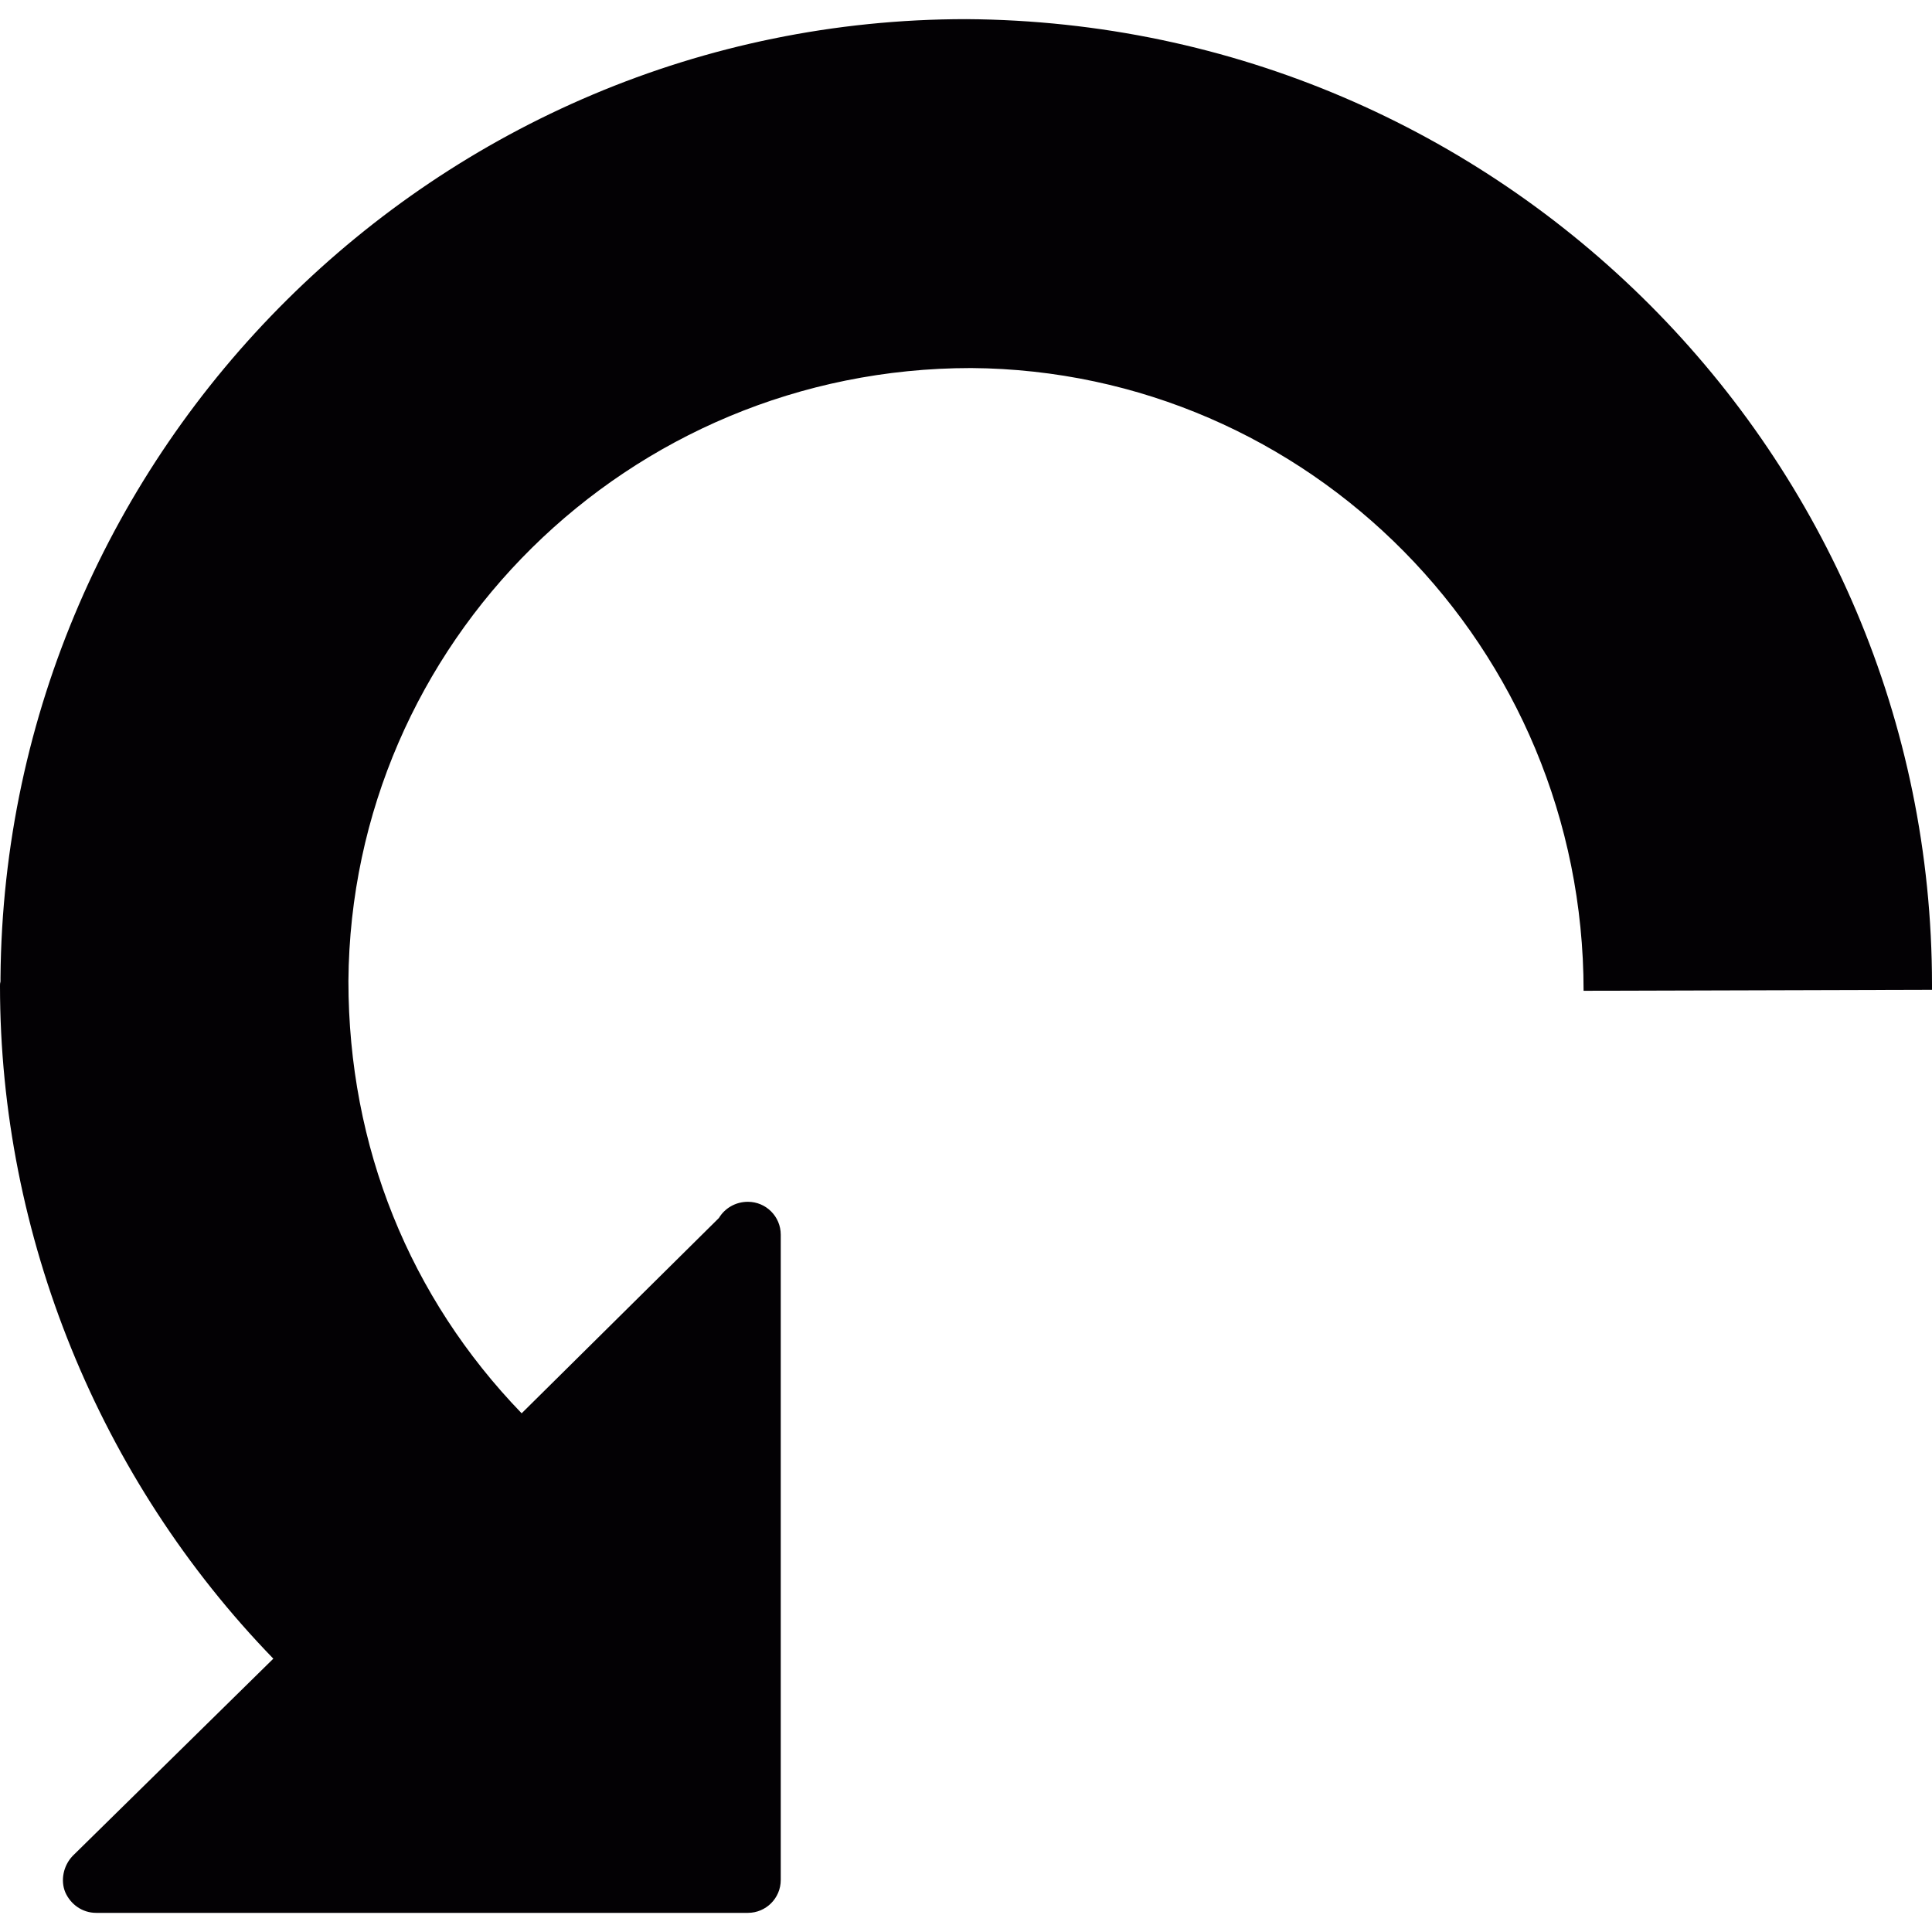
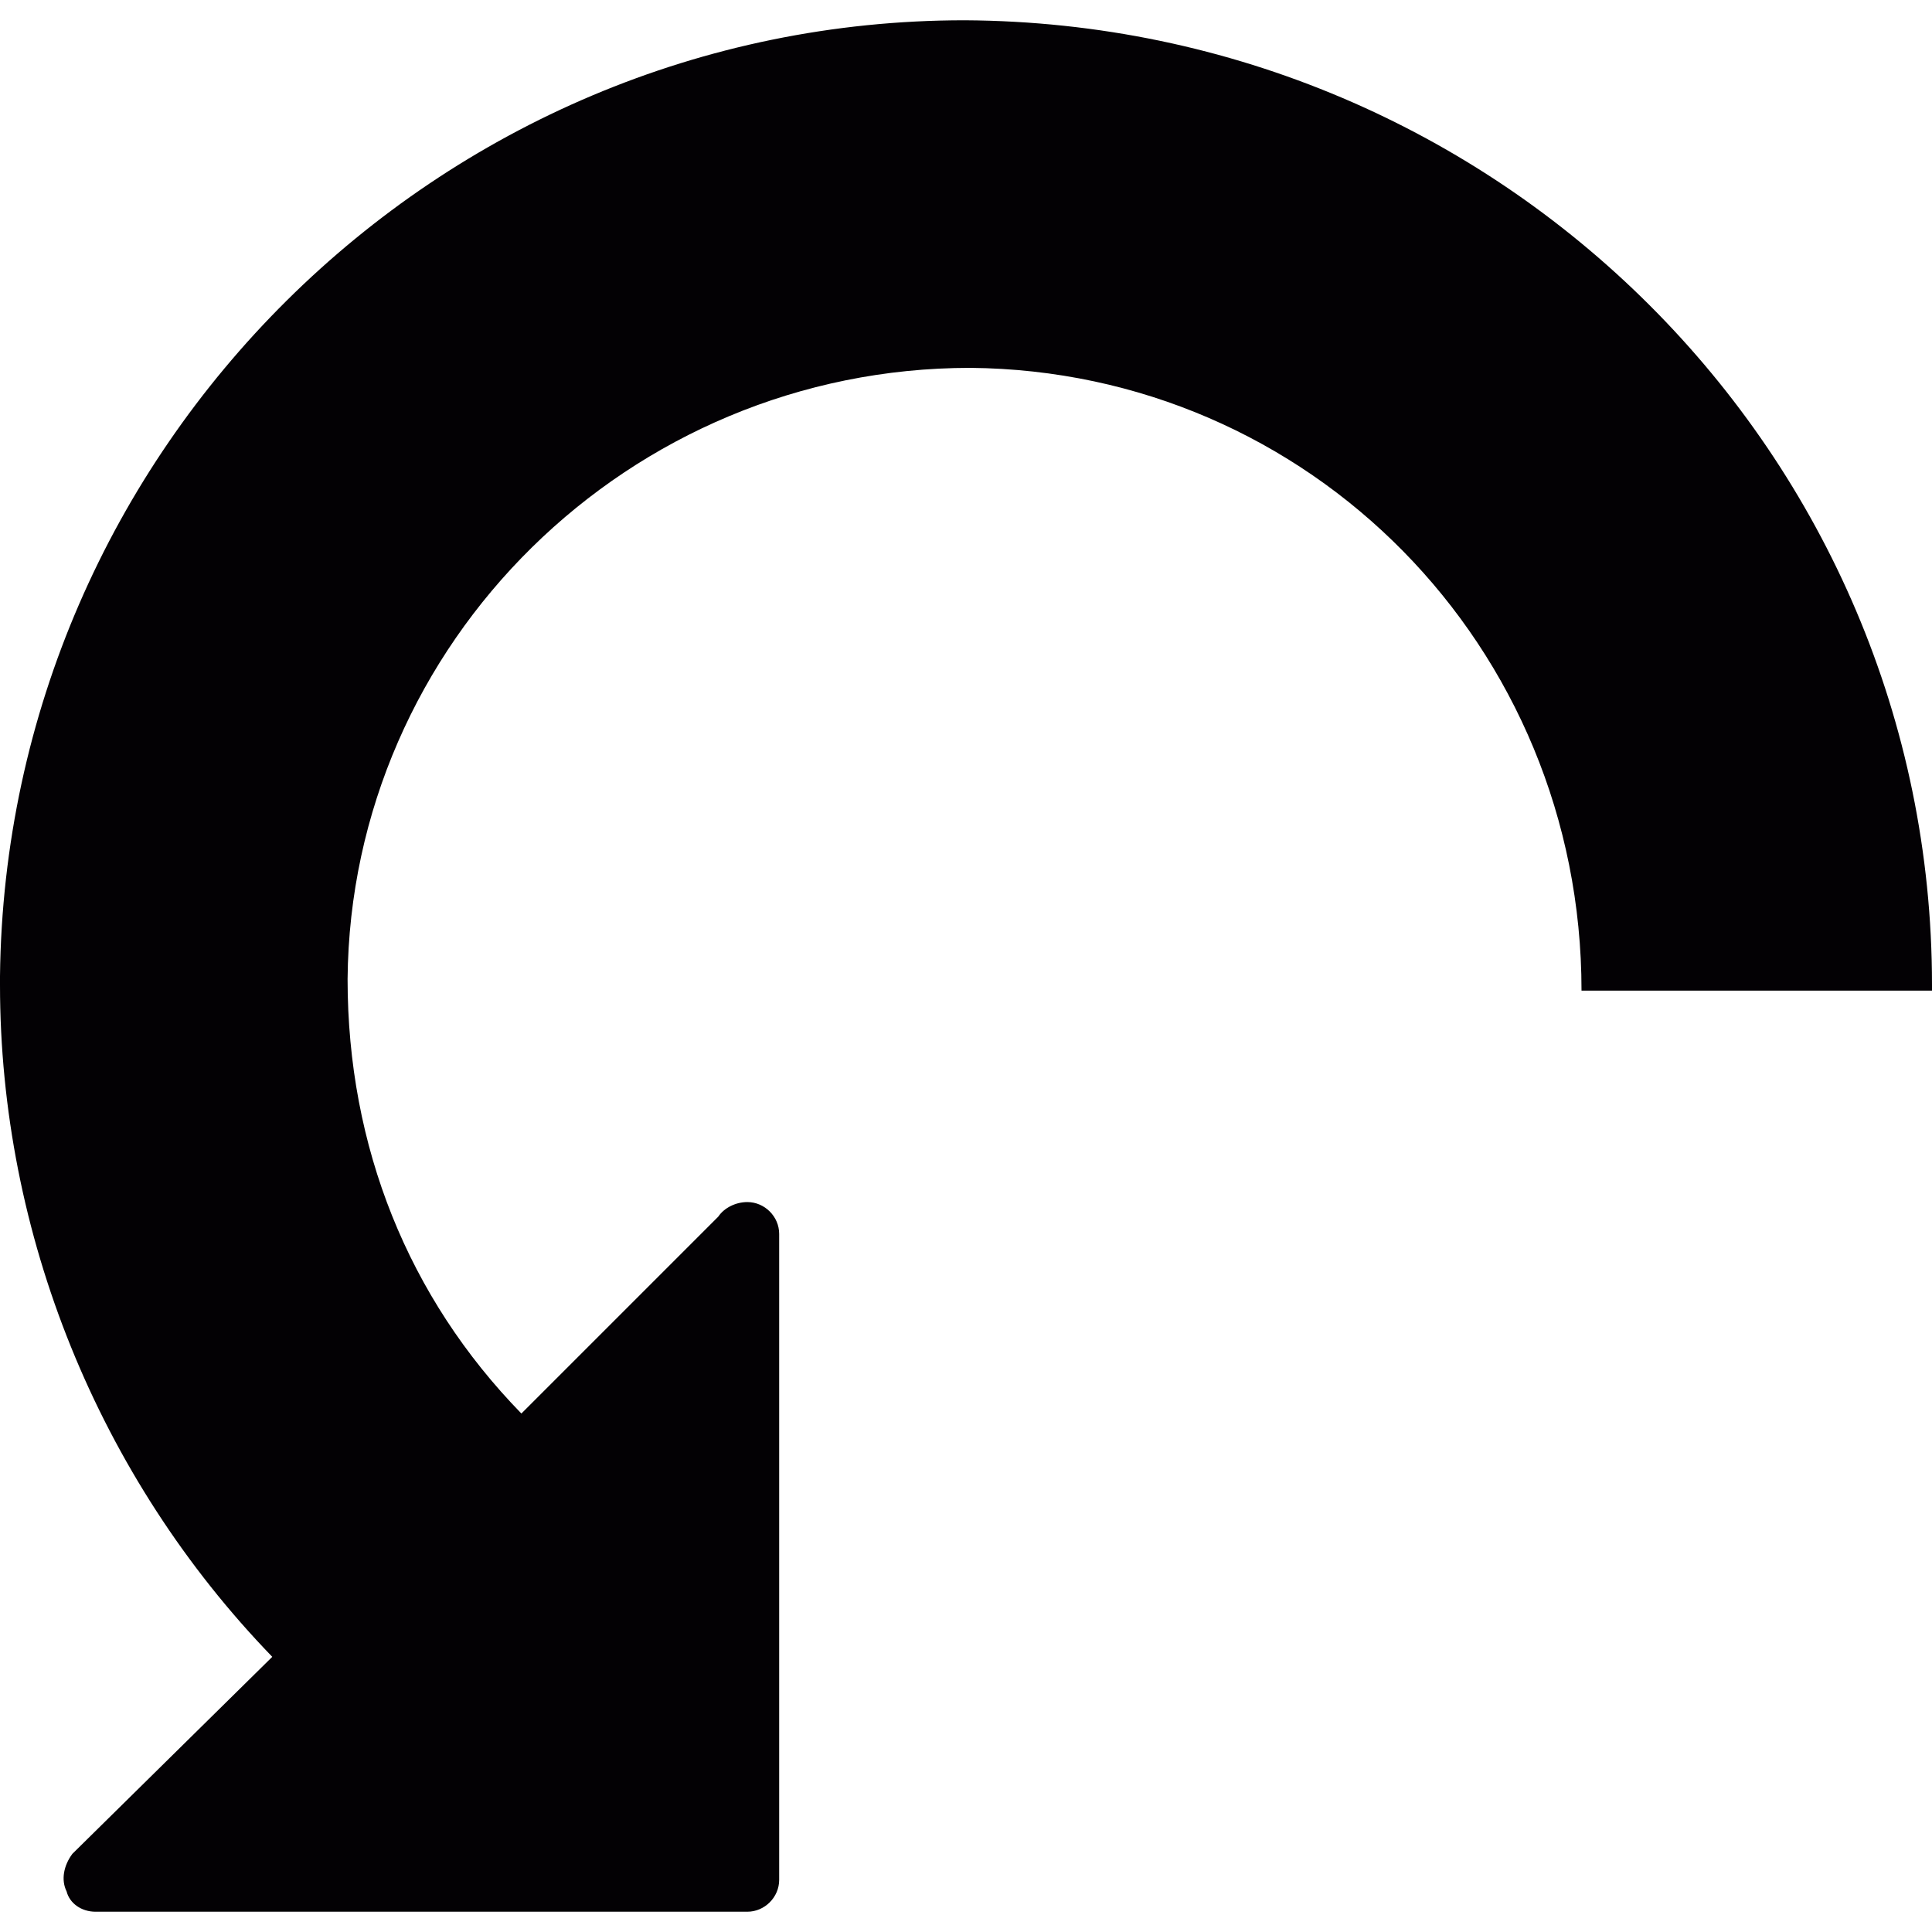
- <svg xmlns="http://www.w3.org/2000/svg" xml:space="preserve" width="3.937in" height="3.937in" version="1.1" style="shape-rendering:geometricPrecision; text-rendering:geometricPrecision; image-rendering:optimizeQuality; fill-rule:evenodd; clip-rule:evenodd" viewBox="0 0 3937 3937">
+ <svg xmlns="http://www.w3.org/2000/svg" xml:space="preserve" width="0.667in" height="0.667in" version="1.1" style="shape-rendering:geometricPrecision; text-rendering:geometricPrecision; image-rendering:optimizeQuality; fill-rule:evenodd; clip-rule:evenodd" viewBox="0 0 667 667">
  <defs>
    <style type="text/css">
   
    .str0 {stroke:black;stroke-width:6.945}
    .fil0 {fill:black}
-     .fil1 {fill:black}
-     .fil2 {fill:#030104}
+     .fil1 {fill:#030104}
   
  </style>
  </defs>
  <g id="Layer_x0020_1">
-     <path class="fil0" d="M-4502 409l344 0c145,0 262,118 261,262l1 3004c0,145 -117,263 -262,262l-3004 0c-145,0 -263,-117 -262,-262l0 -343c0,-147 121,-265 268,-262l1283 -95 -1883 -1884c-103,-103 -103,-268 0,-371l642 -643c103,-103 268,-103 371,0l1889 1890 90 -1289c-4,-148 115,-269 262,-269l0 0z" />
-     <rect class="fil1 str0" x="-5417" y="-4146" width="3937" height="3937" rx="1009" ry="1009" />
+     <path class="fil0" d="M17504 -6460l0 -343c0,-145 118,-262 262,-262l3004 0c145,0 263,117 262,261l0 3005c0,145 -117,262 -262,262l-343 0c-147,0 -265,-122 -262,-268l-95 -1284 -1884 1884c-103,103 -268,103 -371,0l-643 -642c-103,-104 -103,-269 0,-372l1890 -1889 -1289 -90c-148,4 -269,-114 -269,-262l0 0 0 0z" />
+     <path class="fil0" d="M-1191 10150l201 195c84,83 84,216 0,298l-1752 1708c-85,83 -222,83 -306,0l-1752 -1708c-85,-83 -85,-216 0,-298l200 -195c86,-84 225,-82 309,4l804 675 0 -2142c0,-117 97,-211 217,-211l750 0c120,0 216,94 216,211l0 2148 804 -681c84,-87 224,-88 309,-4l0 0z" />
+     <path class="fil0" d="M17372 10517l0 343c0,145 -118,262 -262,262l-3004 0c-145,0 -263,-117 -262,-261l0 -3005c0,-145 117,-262 262,-262l343 0c147,0 265,122 262,268l95 1284 1884 -1884c103,-103 268,-103 371,0l643 642c103,104 103,269 0,372l-1890 1889 1289 90c148,-4 269,114 269,262l0 0 0 0z" />
+     <path class="fil0" d="M-11532 6802l343 0c145,0 262,118 262,262l0 3004c0,145 -117,263 -261,262l-3005 0c-145,0 -262,-117 -262,-262l0 -343c0,-147 122,-265 268,-262l1284 -95 -1884 -1884c-103,-103 -103,-268 0,-371l642 -643c104,-103 269,-103 372,0l1889 1890 90 -1289c-4,-148 114,-269 262,-269l0 0 0 0z" />
+     <path class="fil0" d="M8982 8691l-195 201c-82,84 -216,84 -298,0l-1708 -1752c-82,-85 -82,-222 0,-306l1708 -1753c83,-84 216,-84 298,0l195 201c84,85 82,225 -3,309l-676 804 2142 0c117,0 211,97 211,217l0 749c0,121 -94,217 -211,217l-2148 0 682 804c86,84 87,224 3,309l0 0z" />
+     <path class="fil0" d="M-13857 532l195 -201c83,-84 216,-84 298,0l1708 1752c83,85 83,222 0,306l-1708 1753c-82,84 -216,84 -298,0l-195 -201c-83,-85 -81,-225 4,-309l675 -804 -2142 0c-117,0 -211,-96 -211,-217l0 -749c0,-120 94,-217 211,-217l2149 0 -682 -804c-86,-84 -88,-224 -4,-309l0 0z" />
+     <g id="_2921501422000">
+       <path class="fil0" d="M-5199 5552l344 0c145,0 262,118 261,262l1 3004c0,145 -117,263 -262,262l-3004 0c-145,0 -263,-117 -262,-262l0 -343c0,-147 121,-265 268,-262l1283 -95 -1883 -1884c-103,-103 -103,-268 0,-371l642 -643c103,-103 268,-103 371,0l1889 1890 90 -1289c-4,-148 115,-269 262,-269l0 0 0 0z" />
+       <path class="fil0 str0" d="M312 5143l1919 0c557,0 1009,452 1009,1009l0 1919c0,557 -452,1009 -1009,1009l-1919 0c-557,0 -1009,-452 -1009,-1009l0 -1919c0,-557 452,-1009 1009,-1009z" />
+     </g>
+     <path class="fil0" d="M-11822 -6412l344 0c145,0 262,118 261,262l1 3004c0,145 -117,263 -262,262l-3004 0c-145,0 -263,-117 -262,-262l0 -343c0,-147 121,-265 268,-262l1283 -95 -1883 -1884c-103,-103 -103,-268 0,-371l642 -643c103,-103 268,-103 371,0l1889 1890 90 -1289c-4,-148 115,-269 262,-269l0 0 0 0z" />
+     <path class="fil0 str0" d="M-11728 -10967l1919 0c557,0 1009,452 1009,1009l0 1919c0,557 -452,1009 -1009,1009l-1919 0c-557,0 -1009,-452 -1009,-1009l0 -1919c0,-557 452,-1009 1009,-1009z" />
    <g id="_2397069216832">
      <g>
        <g id="c187_arrow">
-           <path id="__x003c_Group_x003e__5_" class="fil2" d="M1 1992c0,2 0,3 0,3 0,1 0,1 0,2 0,0 0,0 0,0l0 0c0,1 0,1 0,2 0,0 0,0 0,0 0,0 0,0 0,1 -1,4 -1,5 -1,9 0,509 202,1005 557,1371l-409 402c-19,20 -25,50 -15,74 11,25 35,42 63,42l1328 0c37,0 67,-30 67,-67l0 -1312c0,-1 0,-2 0,-3 0,-37 -30,-67 -67,-67 -25,0 -47,13 -59,33l-402 398c-228,-236 -353,-543 -353,-881 5,-688 569,-1249 1269,-1249 688,5 1248,569 1248,1269l710 -2 0 -10c0,-1078 -877,-1961 -1968,-1968 -1077,0 -1959,875 -1968,1953z" />
+           <path id="__x003c_Group_x003e__5_" class="fil1" d="M0 337c0,1 0,1 0,1 0,0 0,0 0,0 0,0 0,0 0,0l0 0c0,0 0,0 0,0 0,0 0,0 0,0 0,0 0,0 0,1 0,0 0,1 0,1 0,86 34,170 94,232l-69 68c-3,4 -4,9 -2,13 1,4 5,7 10,7l225 0c6,0 11,-5 11,-11l0 -222c0,-1 0,-1 0,-1 0,-6 -5,-11 -11,-11 -4,0 -8,2 -10,5l-68 68c-39,-40 -60,-92 -60,-150 1,-116 97,-211 215,-211 117,1 211,96 211,215l121 0 0 -2c0,-183 -149,-332 -334,-333 -182,0 -331,148 -333,330l0 0z" />
        </g>
      </g>
      <g>
   </g>
      <g>
   </g>
      <g>
   </g>
      <g>
   </g>
      <g>
   </g>
      <g>
   </g>
      <g>
   </g>
      <g>
   </g>
      <g>
   </g>
      <g>
   </g>
      <g>
   </g>
      <g>
   </g>
      <g>
   </g>
      <g>
   </g>
      <g>
   </g>
    </g>
+     <g id="_2921501410288">
+       <path class="fil0" d="M14926 1219l344 0c145,0 262,118 261,262l1 3004c0,145 -117,263 -262,262l-3004 0c-145,0 -263,-117 -262,-262l0 -343c0,-147 121,-265 268,-262l1283 -95 -1883 -1884c-103,-103 -103,-268 0,-371l642 -643c103,-103 268,-103 371,0l1889 1890 90 -1289c-4,-148 115,-269 262,-269l0 0 0 0z" />
+       <path class="fil0 str0" d="M15020 -3336l1919 0c557,0 1009,452 1009,1009l0 1919c0,557 -452,1009 -1009,1009l-1919 0c-557,0 -1009,-452 -1009,-1009l0 -1919c0,-557 452,-1009 1009,-1009z" />
+       <g id="_2398609363824">
+         <g>
+           <g id="c187_arrow_0">
+             <path id="__x003c_Group_x003e__5__1" class="fil1" d="M23365 2802c0,2 0,3 0,3 0,1 0,1 0,2 0,0 0,0 0,0l0 0c0,1 0,1 0,2 0,0 0,0 0,0 0,0 0,0 0,1 0,4 0,5 0,9 0,509 -202,1005 -557,1371l409 402c19,20 25,50 15,74 -11,25 -35,42 -63,42l-1328 0c-37,0 -67,-30 -67,-67l0 -1312c0,-1 0,-2 0,-3 0,-37 30,-67 67,-67 25,0 47,13 59,33l402 398c228,-236 353,-543 353,-881 -5,-688 -569,-1249 -1269,-1249 -688,5 -1247,569 -1247,1269l-711 -2 0 -10c0,-1078 877,-1961 1968,-1968 1077,0 1959,875 1969,1953l0 0z" />
+           </g>
+         </g>
+         <g>
+     </g>
+         <g>
+     </g>
+         <g>
+     </g>
+         <g>
+     </g>
+         <g>
+     </g>
+         <g>
+     </g>
+         <g>
+     </g>
+         <g>
+     </g>
+         <g>
+     </g>
+         <g>
+     </g>
+         <g>
+     </g>
+         <g>
+     </g>
+         <g>
+     </g>
+         <g>
+     </g>
+         <g>
+     </g>
+       </g>
+     </g>
+     <path class="fil0" d="M10533 -1871l-343 0c-145,0 -262,-118 -262,-262l0 -3004c0,-145 117,-263 261,-262l3005 0c145,0 262,117 262,262l0 343c0,147 -122,265 -268,262l-1284 95 1884 1884c103,103 103,268 0,371l-642 643c-104,103 -269,103 -372,0l-1889 -1890 -90 1289c4,148 -114,269 -262,269l0 0 0 0z" />
  </g>
</svg>
